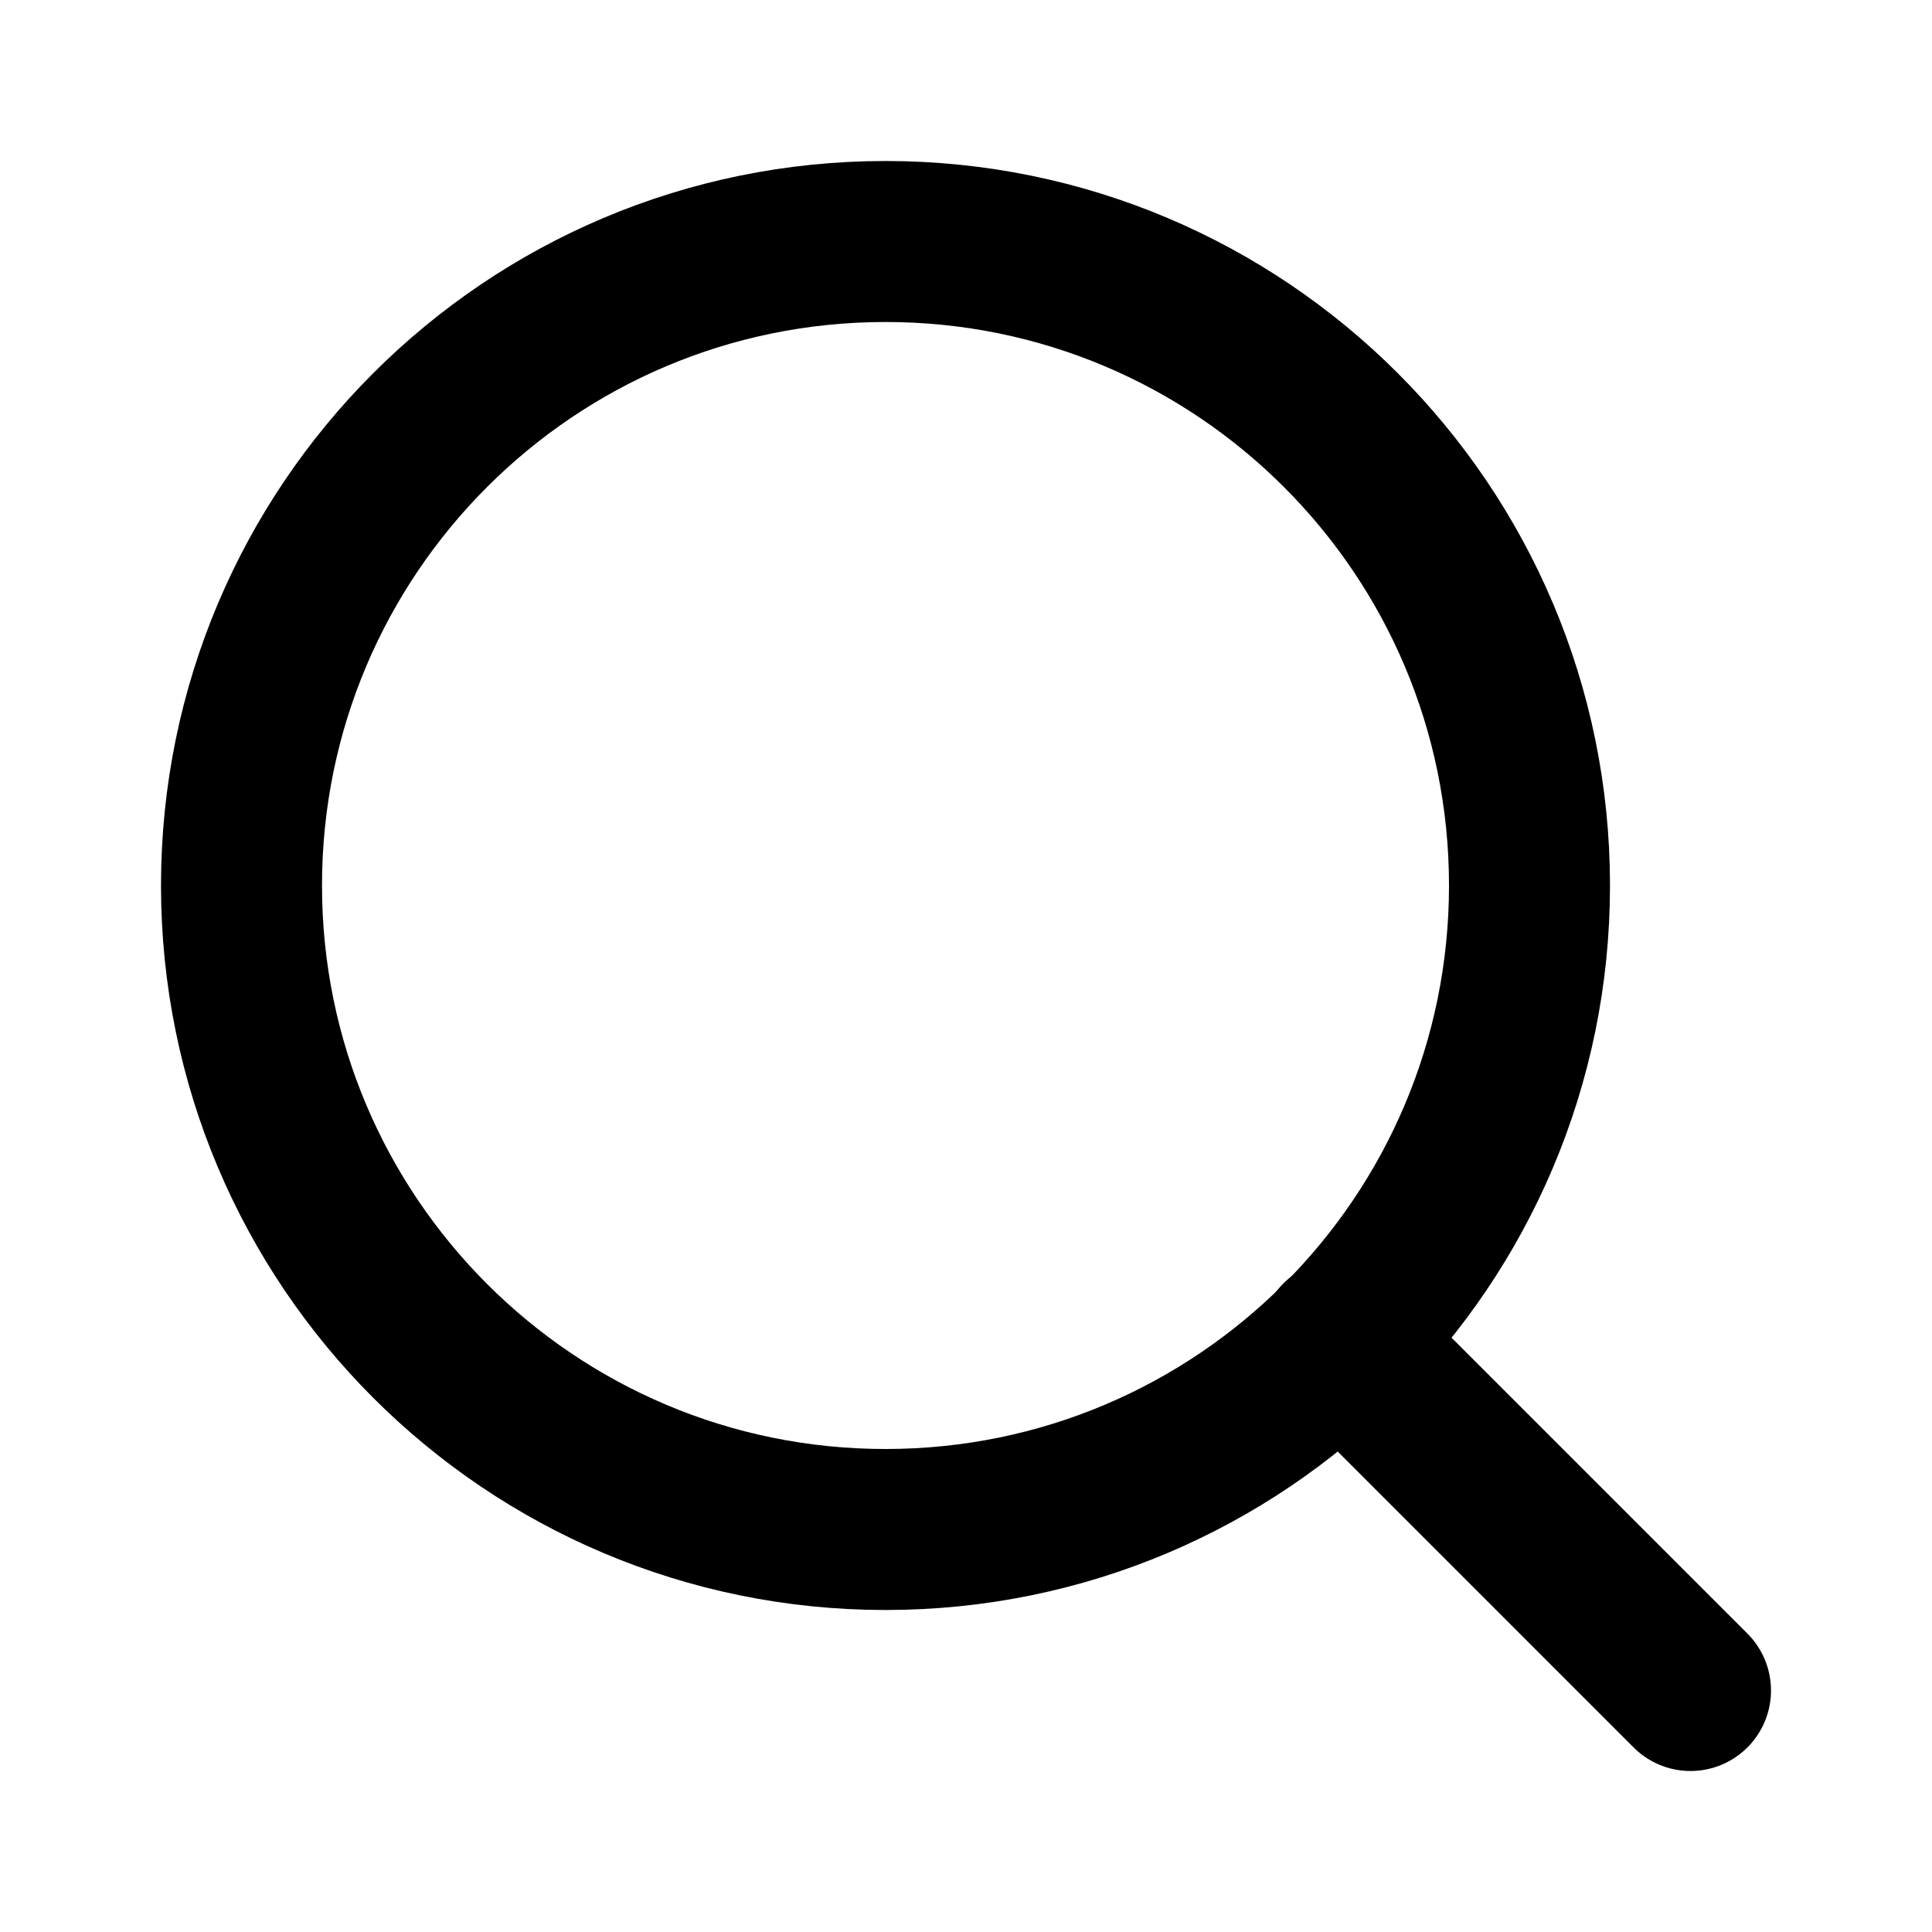
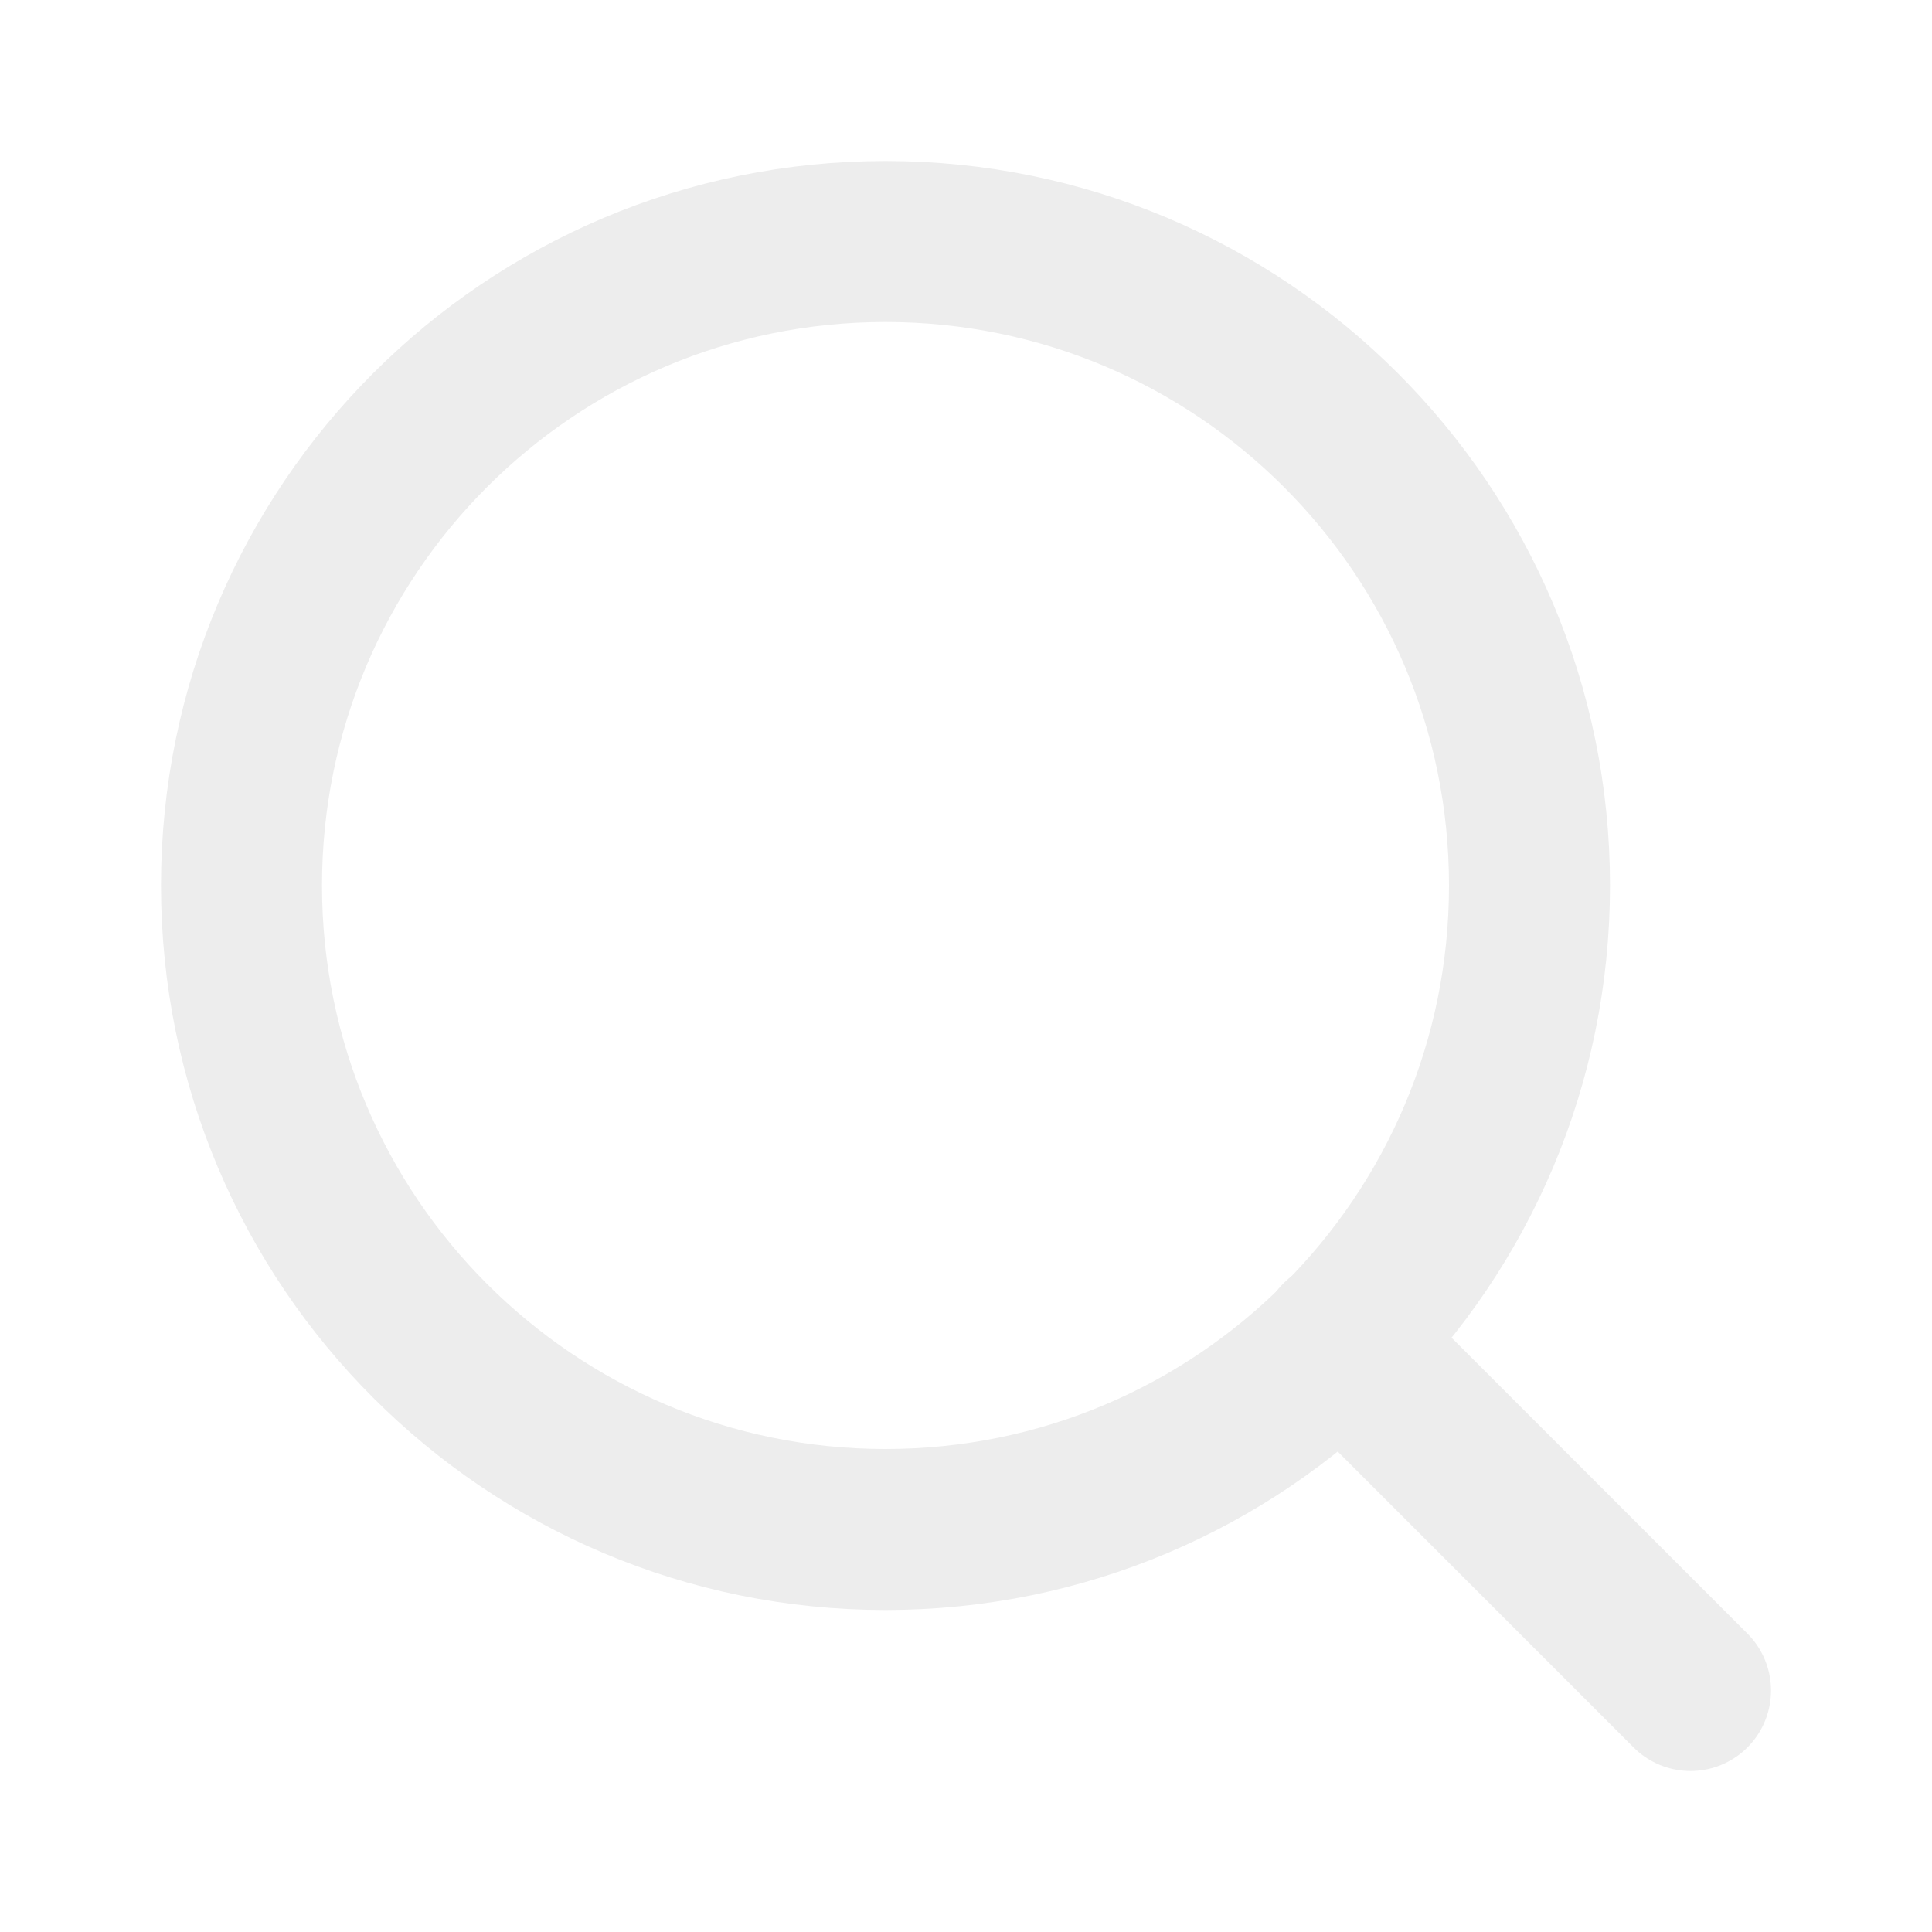
- <svg xmlns="http://www.w3.org/2000/svg" width="24" height="24" viewBox="0 0 24 24" fill="none" stroke="currentColor" stroke-width="2" stroke-linecap="round" stroke-linejoin="round">
+ <svg xmlns="http://www.w3.org/2000/svg" width="24" height="24" viewBox="0 0 24 24" fill="none" stroke="#ededed" stroke-width="2" stroke-linecap="round" stroke-linejoin="round">
  <circle cx="11" cy="11" r="8" />
  <line x1="21" y1="21" x2="16.65" y2="16.65" />
</svg>
